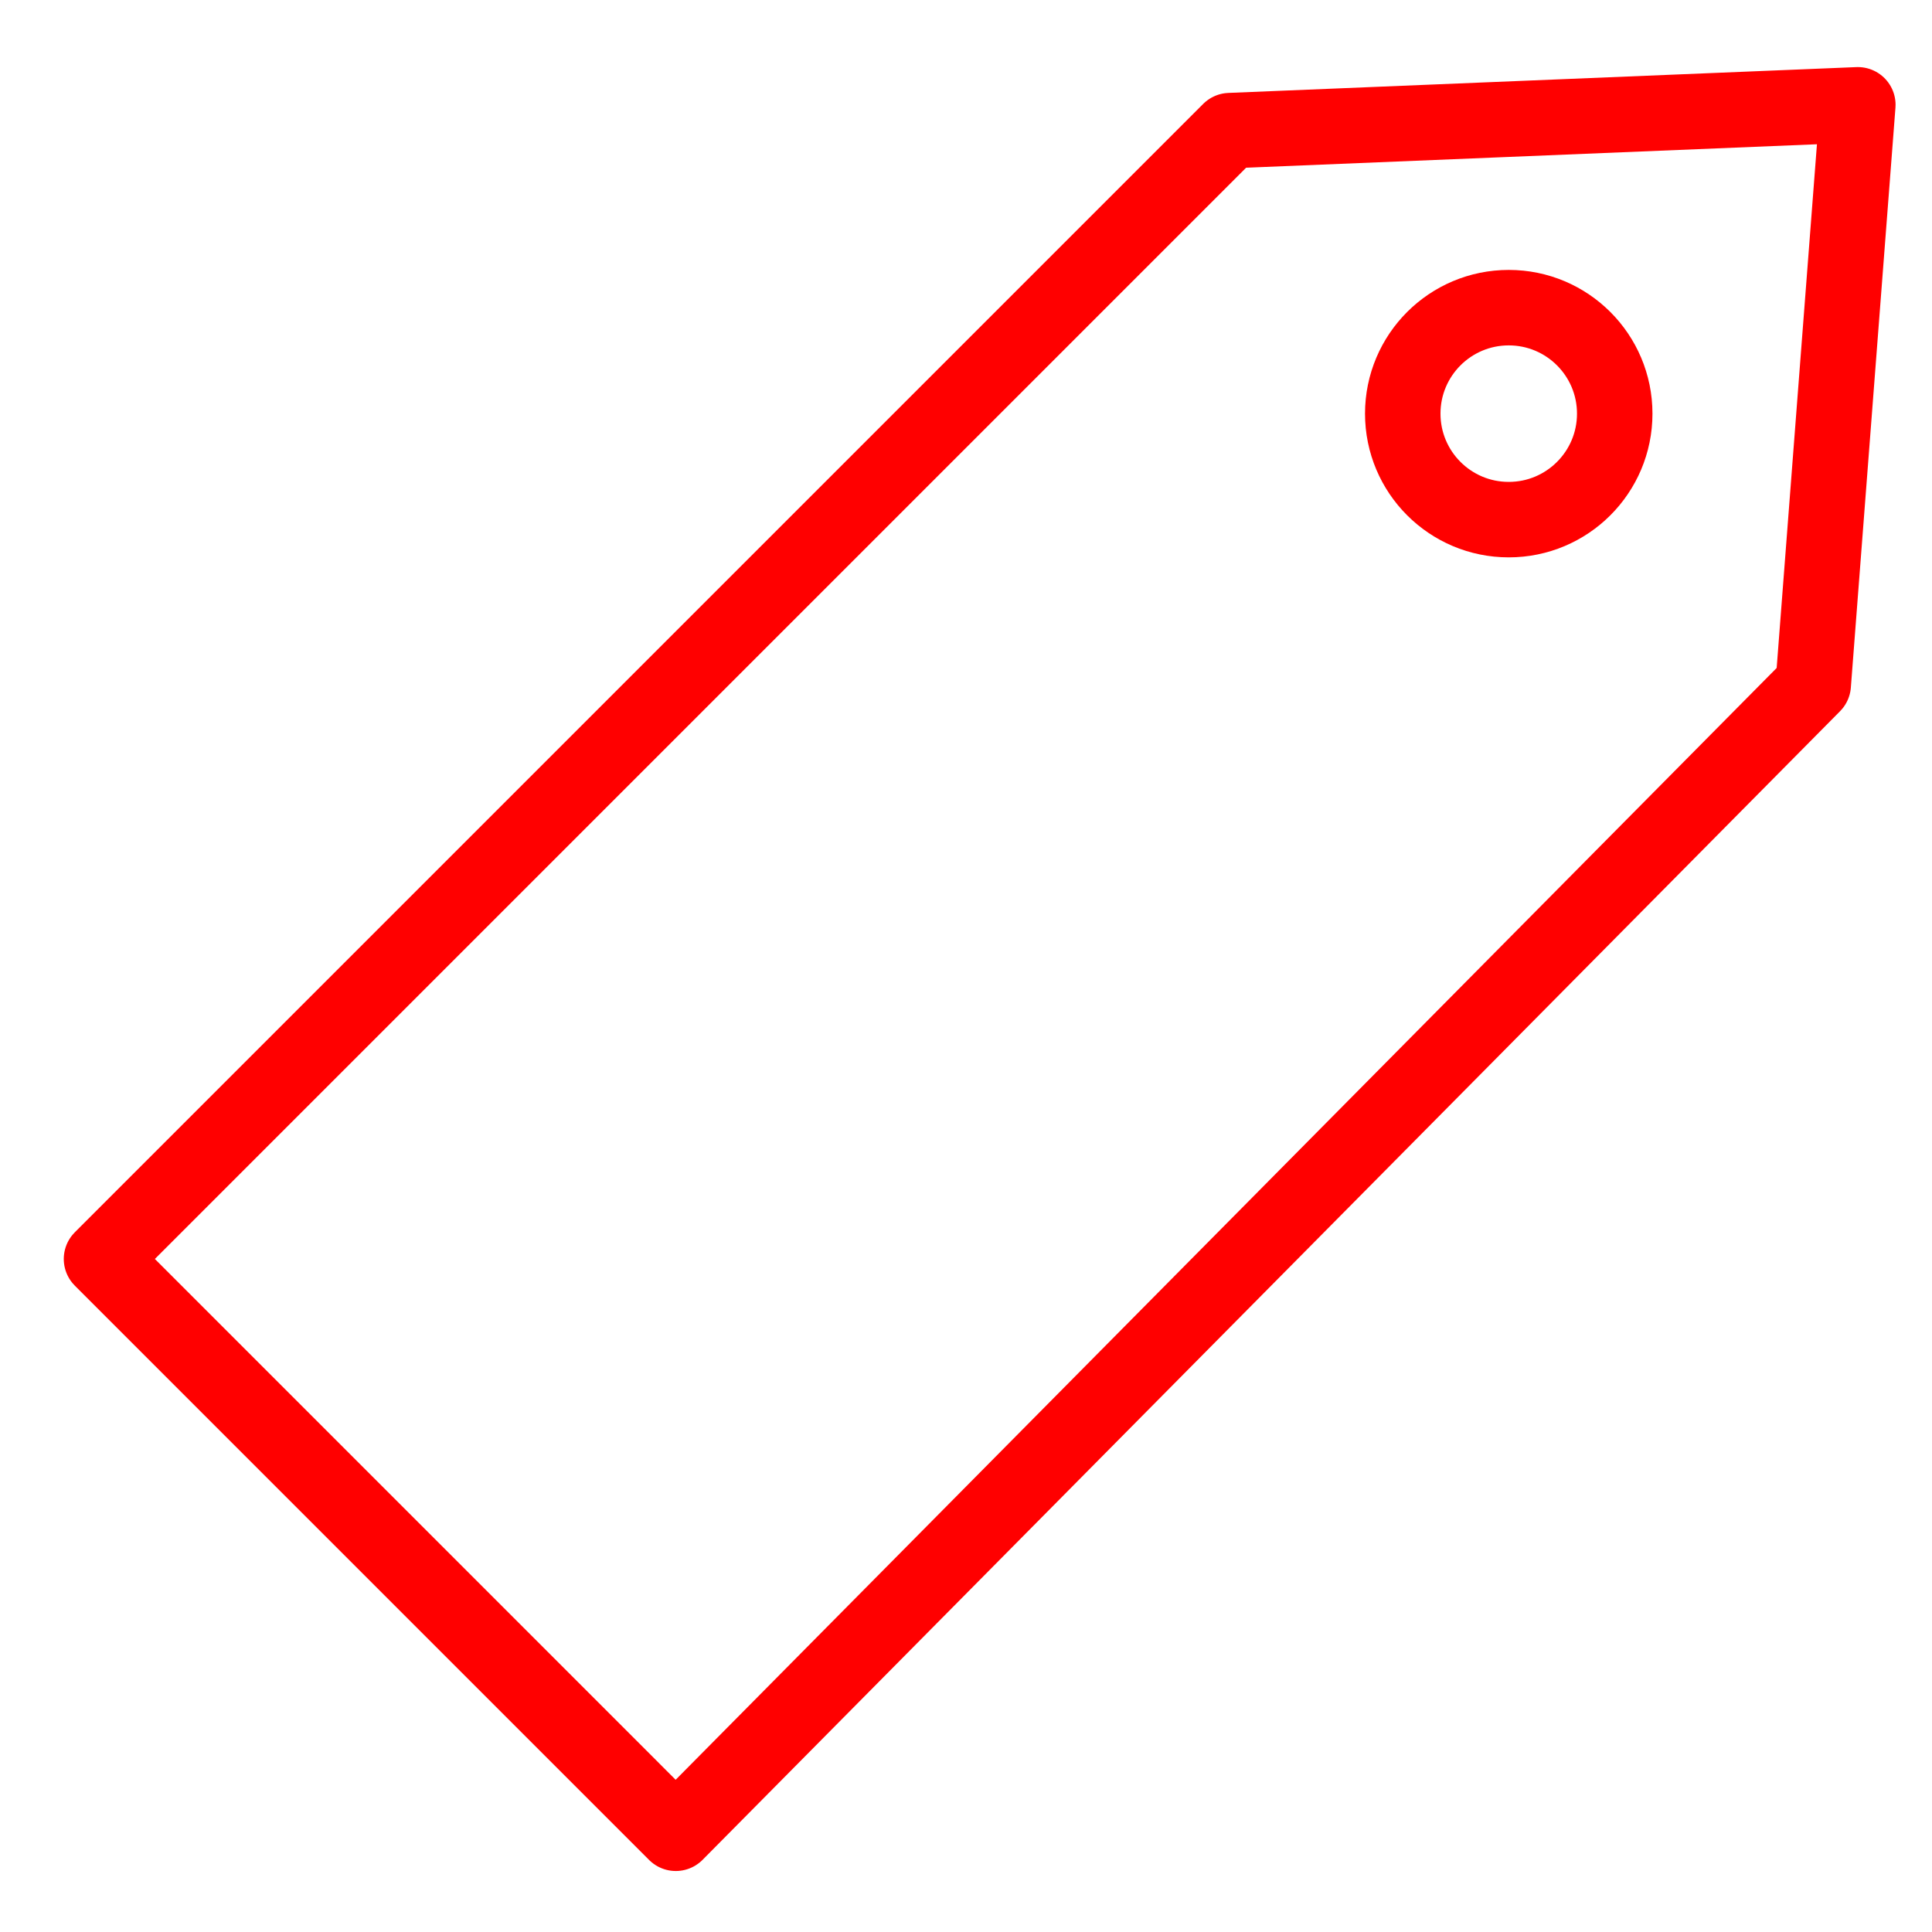
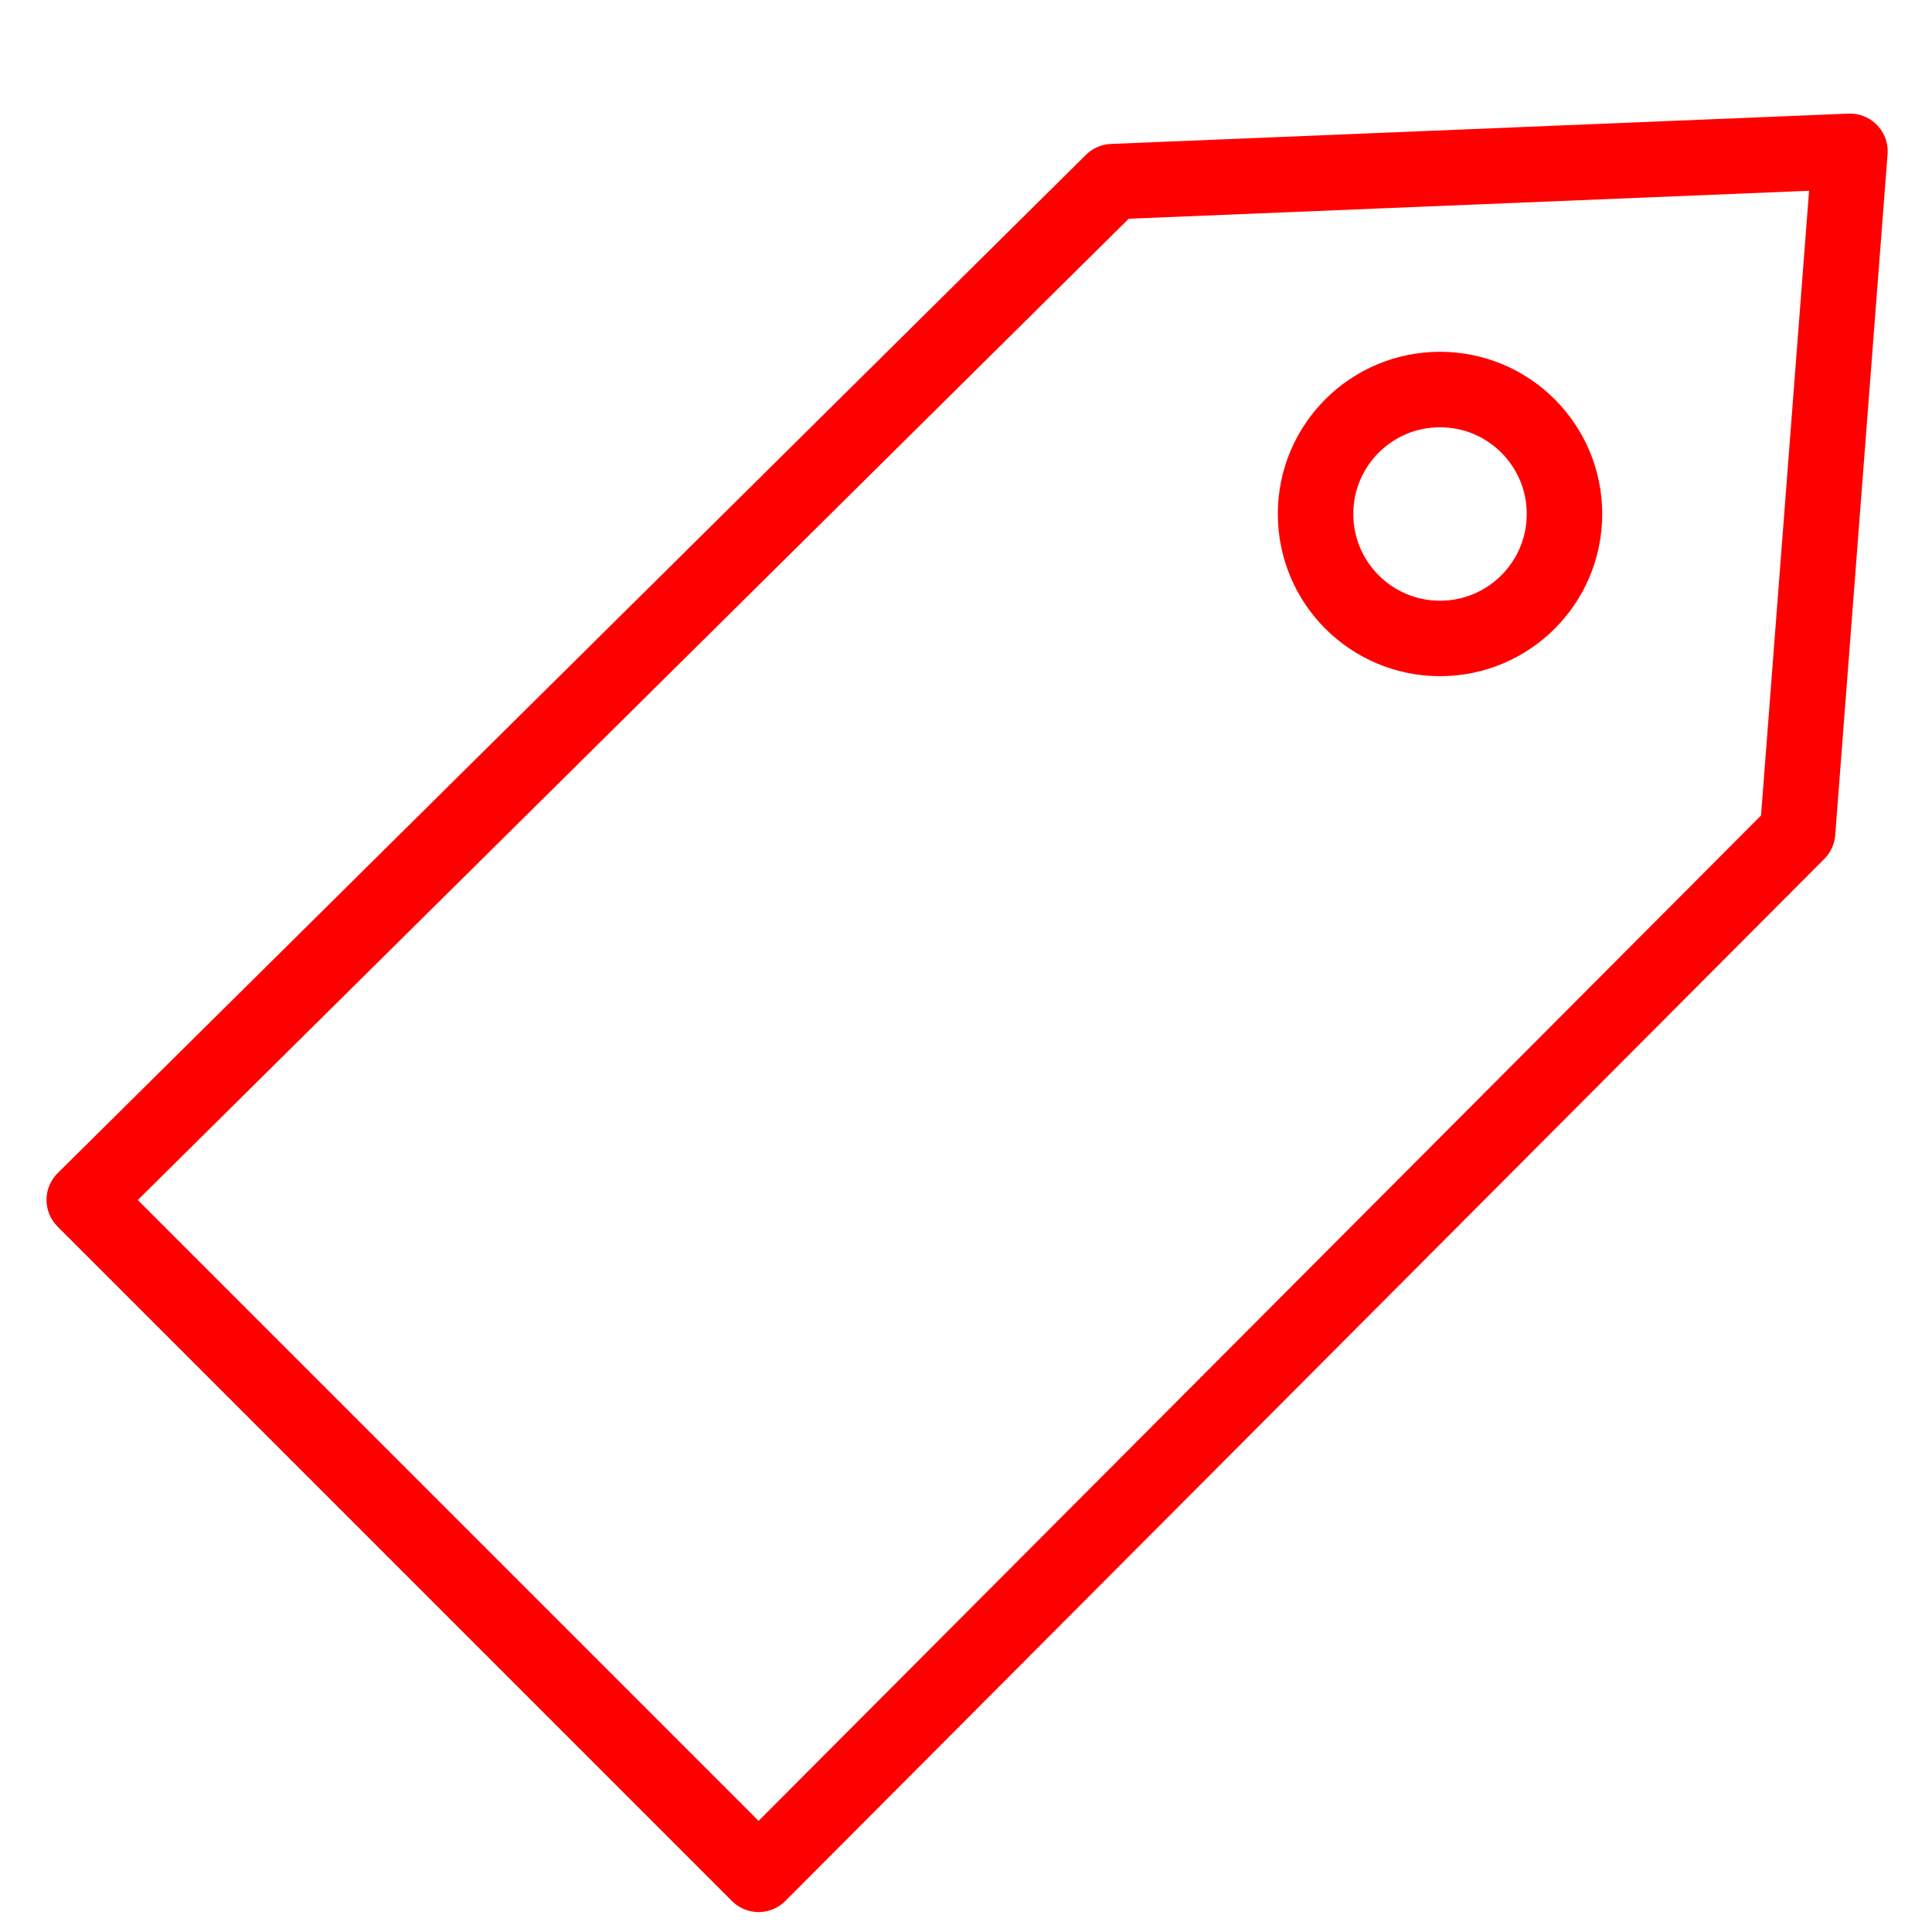
<svg xmlns="http://www.w3.org/2000/svg" version="1.1" id="Calque_2_1_" x="0px" y="0px" width="128px" height="128px" viewBox="0 0 128 128" enable-background="new 0 0 128 128" xml:space="preserve">
-   <polygon fill="none" stroke="#FF0000" stroke-width="5" stroke-linecap="round" stroke-linejoin="round" stroke-miterlimit="10" points="  123.086,6.944 120.131,45.362 44.772,121.459 6.725,83.41 81.48,8.654 " />
-   <circle fill="none" stroke="#FF0000" stroke-width="5" stroke-linecap="round" stroke-linejoin="round" stroke-miterlimit="10" cx="99.958" cy="27.405" r="7.022" />
+   <polygon fill="none" stroke="#FF0000" stroke-width="5" stroke-linecap="round" stroke-linejoin="round" stroke-miterlimit="10" points="  122.564,10.026 119.095,55.14 50.26,124.178 5.582,79.497 73.707,12.034 " />
+   <circle fill="none" stroke="#FF0000" stroke-width="5" stroke-linecap="round" stroke-linejoin="round" stroke-miterlimit="10" cx="95.405" cy="34.053" r="8.246" />
</svg>
